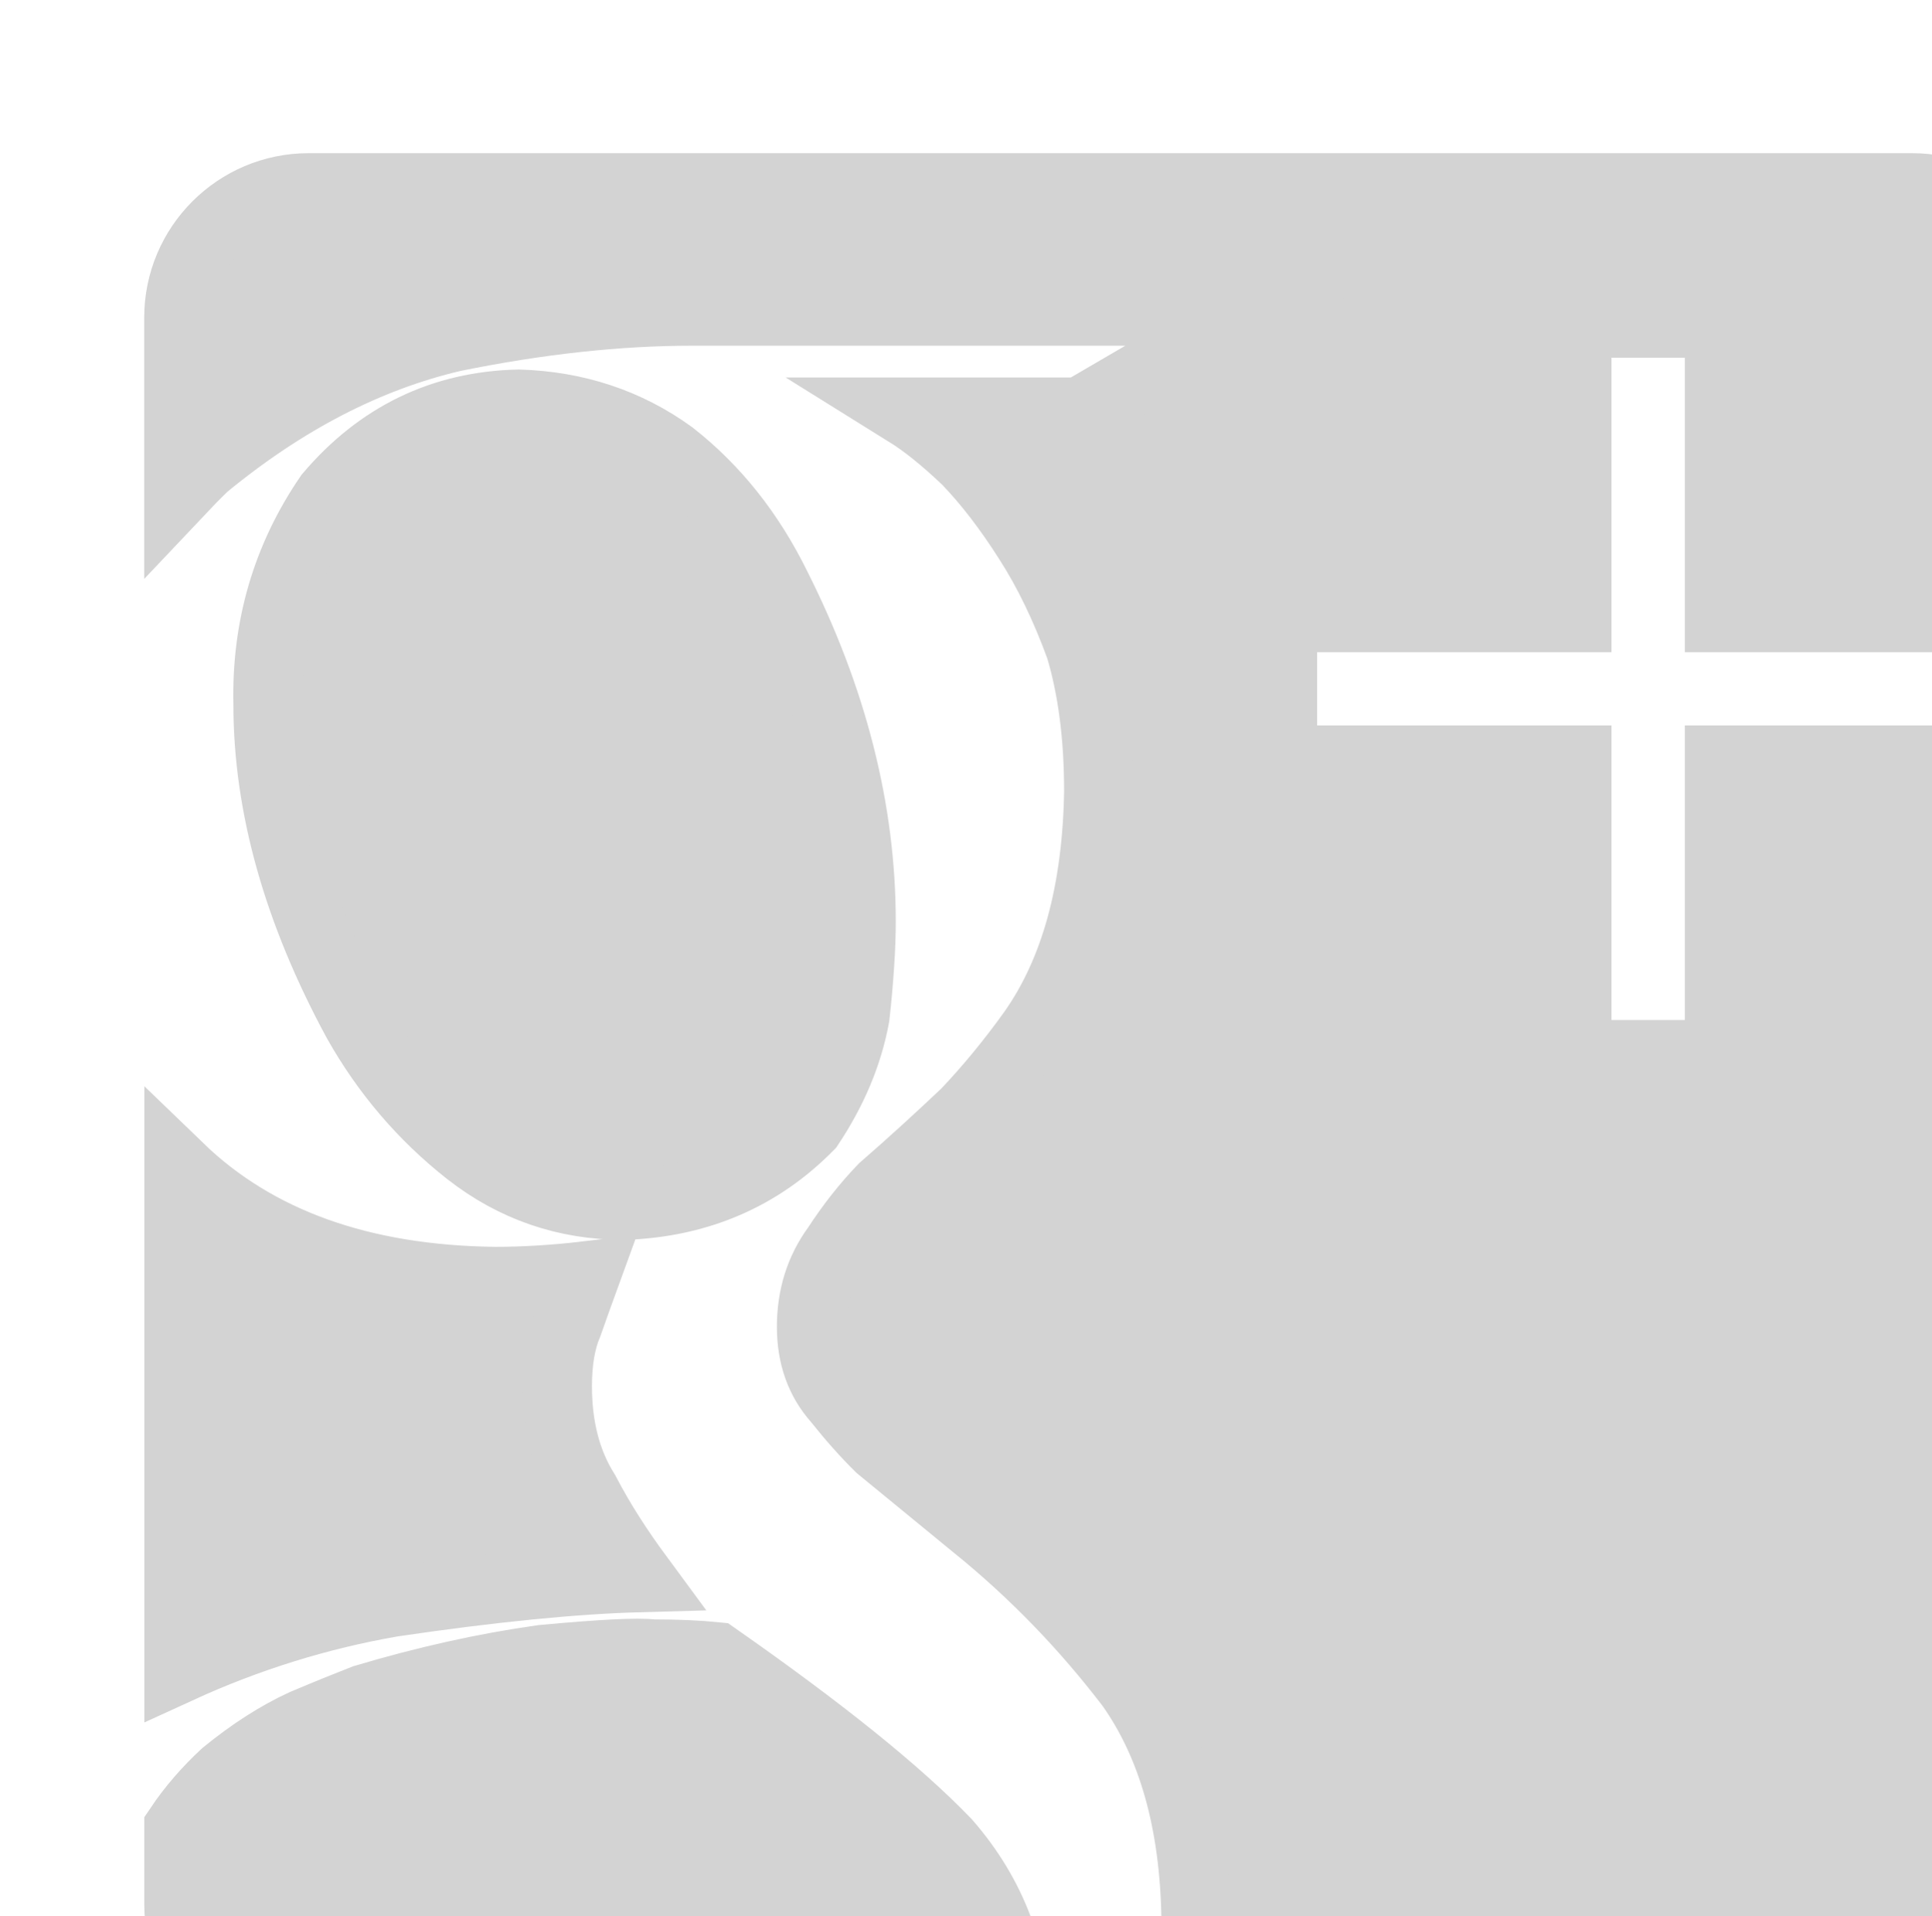
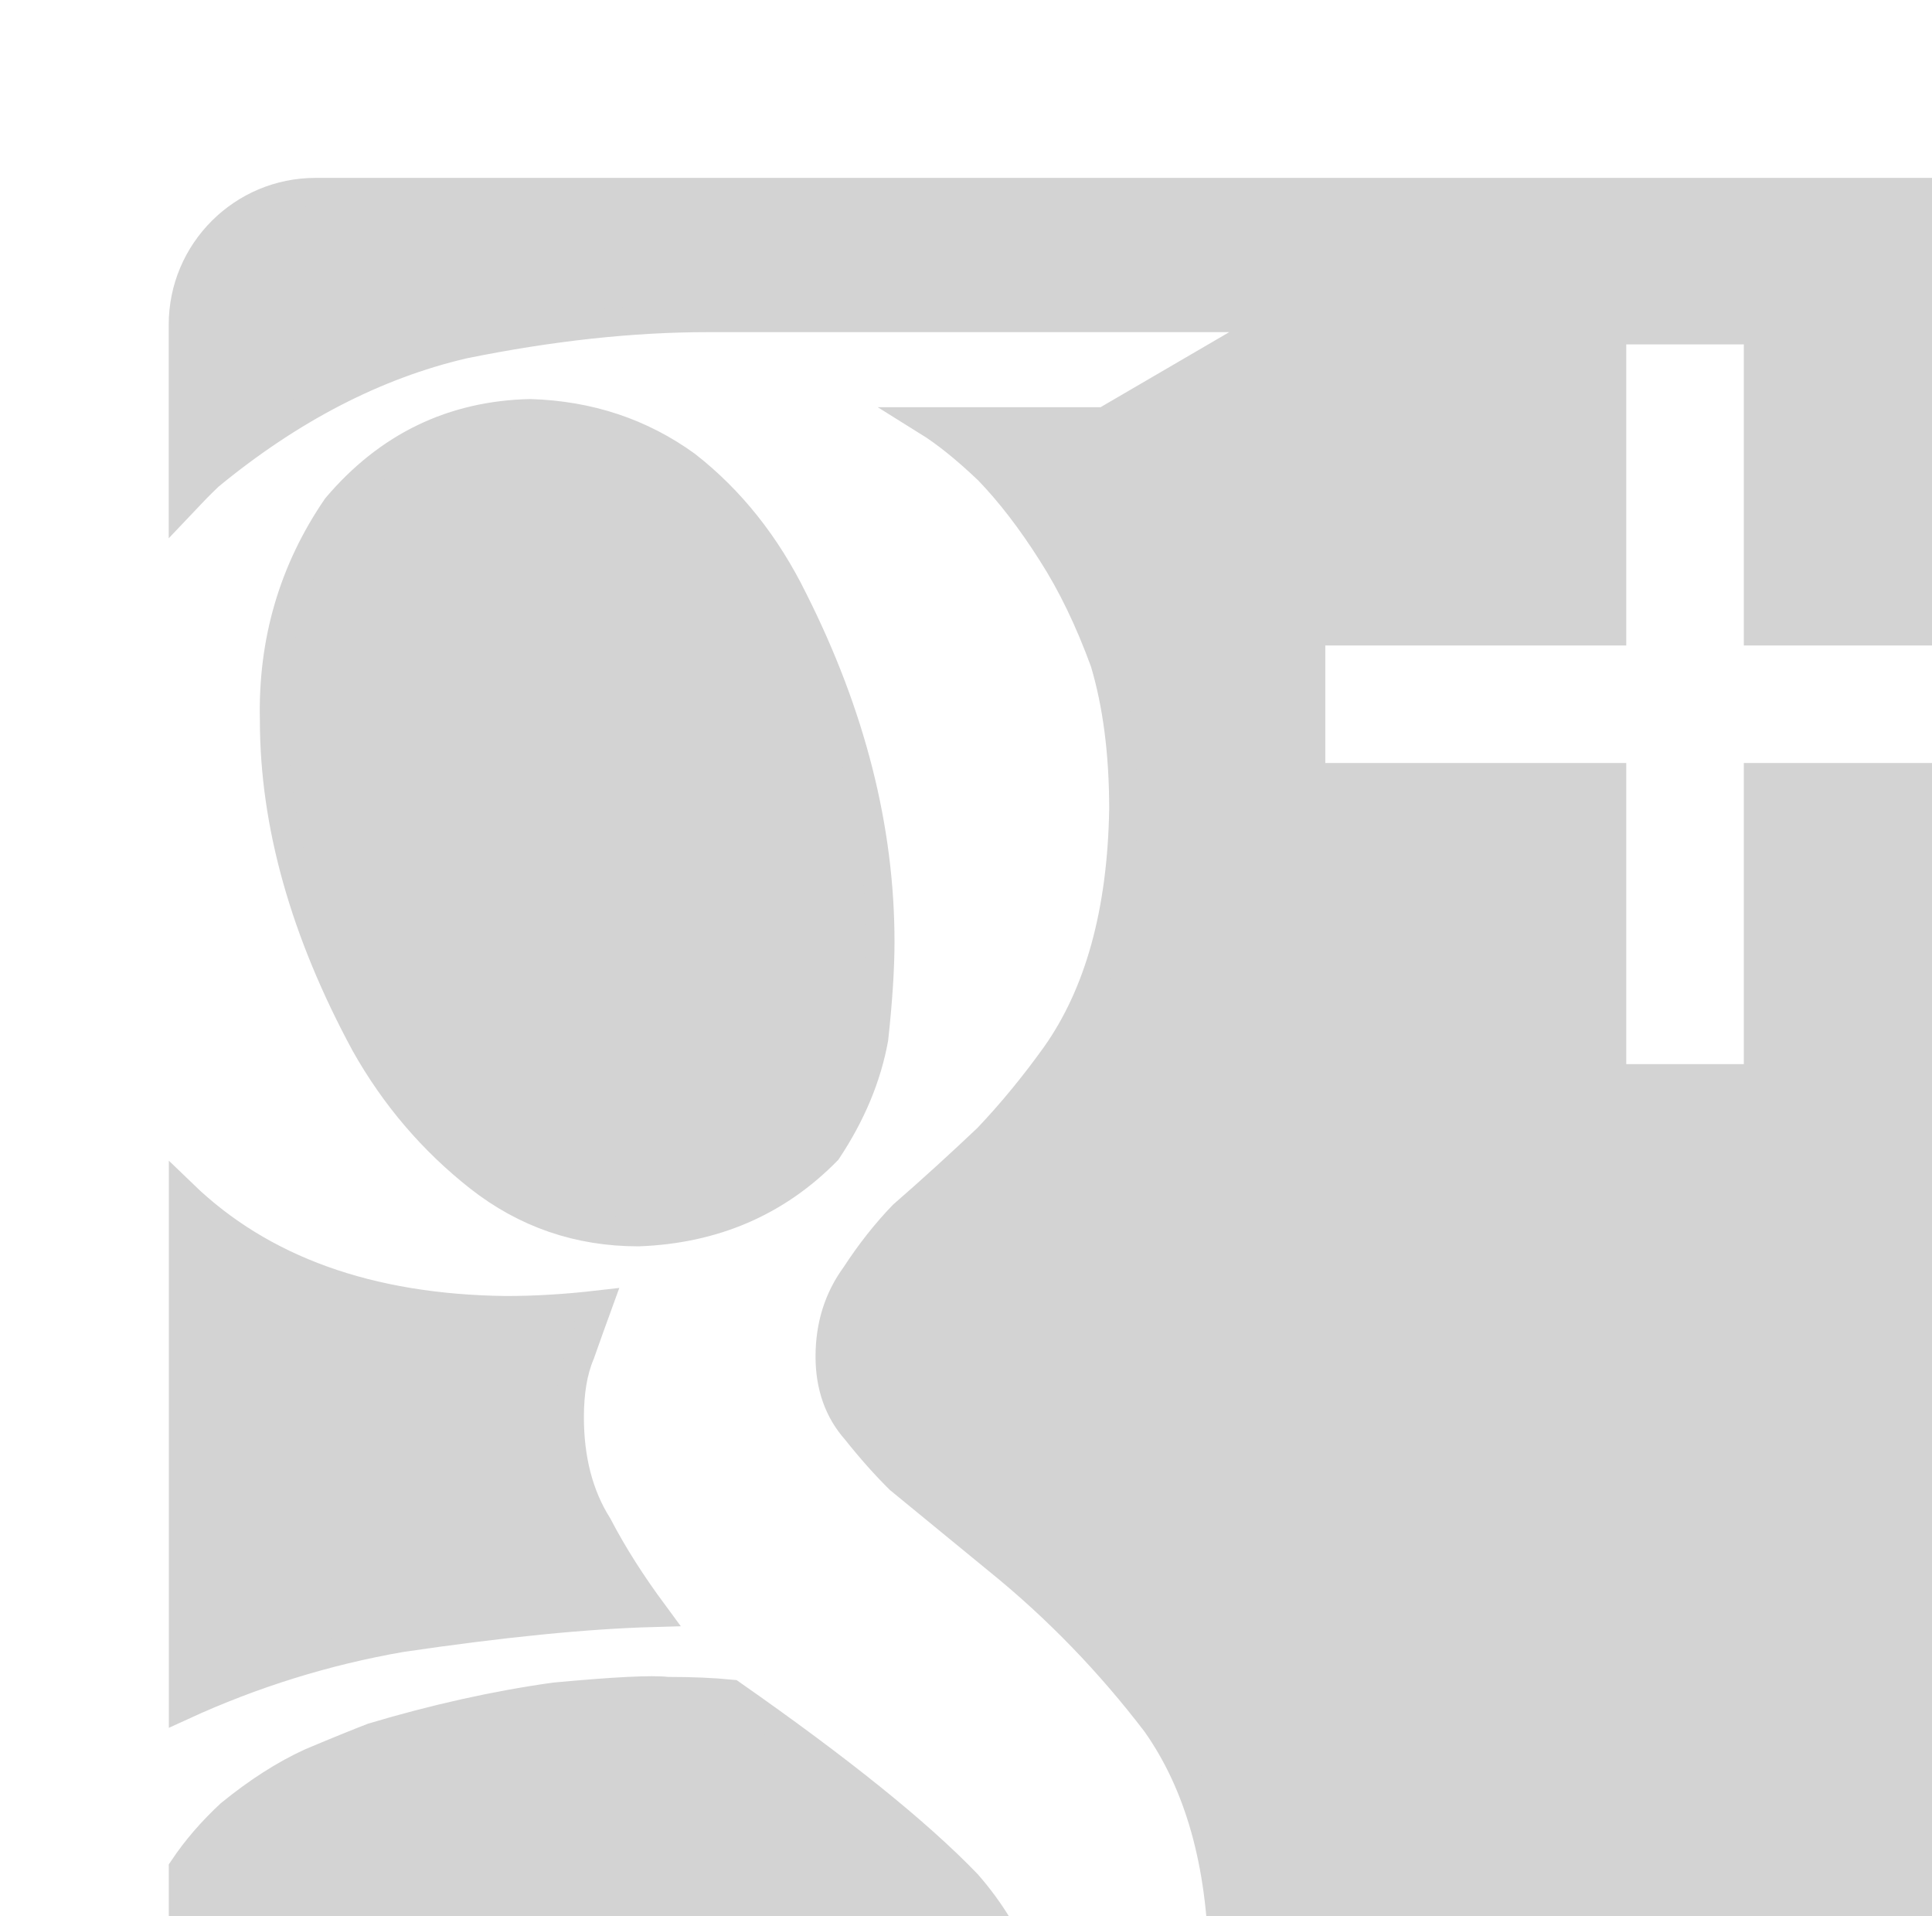
- <svg xmlns="http://www.w3.org/2000/svg" version="1.1">
-   <path transform="scale(1.4)" d="M9.208,22.73c-0.292-0.396-0.552-0.795-0.779-1.23c-0.267-0.423-0.399-0.934-0.399-1.527c0-0.354,0.05-0.654,0.152-0.893c0.089-0.251,0.171-0.482,0.248-0.693c-0.459,0.053-0.893,0.078-1.3,0.078c-1.927-0.023-3.444-0.568-4.55-1.636v7.21c0.989-0.453,2.013-0.771,3.073-0.955C7.078,22.874,8.264,22.756,9.208,22.73zM10.311,23.872c-0.257-0.026-0.56-0.039-0.908-0.039c-0.207-0.026-0.734,0-1.584,0.079c-0.837,0.117-1.693,0.309-2.568,0.57c-0.206,0.08-0.496,0.197-0.869,0.354c-0.374,0.171-0.753,0.414-1.139,0.729c-0.247,0.229-0.468,0.479-0.664,0.771v1.104c0,1.026,0.838,1.865,1.869,1.865h10.188c0-0.021,0.002-0.051,0.002-0.068c0-1.021-0.335-1.922-1.004-2.688C12.924,25.812,11.817,24.925,10.311,23.872zM6.751,16.594c0.656,0.514,1.404,0.771,2.247,0.771c1.065-0.039,1.952-0.422,2.662-1.146c0.342-0.514,0.562-1.041,0.66-1.581c0.059-0.54,0.088-0.995,0.088-1.364c0-1.594-0.408-3.202-1.224-4.822c-0.382-0.777-0.886-1.41-1.51-1.897C9.037,6.094,8.304,5.85,7.476,5.824C6.38,5.848,5.468,6.289,4.742,7.146C4.129,8.042,3.837,9.043,3.863,10.15c0,1.463,0.428,2.985,1.284,4.566C5.562,15.453,6.097,16.079,6.751,16.594zM27.553,2.707H4.447c-1.031,0-1.869,0.838-1.869,1.869v2.507c0.118-0.125,0.24-0.25,0.367-0.372c1.15-0.947,2.345-1.565,3.584-1.855c1.227-0.25,2.376-0.375,3.45-0.375h8.087l-2.5,1.458h-2.494c0.254,0.158,0.54,0.388,0.857,0.69c0.304,0.315,0.603,0.703,0.895,1.164c0.279,0.434,0.527,0.946,0.743,1.538c0.177,0.592,0.267,1.282,0.267,2.071c-0.024,1.447-0.343,2.604-0.958,3.472c-0.302,0.421-0.621,0.809-0.958,1.164c-0.374,0.354-0.771,0.718-1.193,1.085c-0.241,0.25-0.464,0.533-0.669,0.848c-0.241,0.329-0.361,0.711-0.361,1.146c0,0.421,0.124,0.769,0.371,1.046c0.21,0.264,0.414,0.493,0.612,0.688l1.372,1.125c0.853,0.688,1.6,1.467,2.243,2.31c0.604,0.854,0.921,1.972,0.943,3.354c0,0.562-0.071,1.106-0.223,1.646H27.54c1.03,0,1.869-0.838,1.869-1.87V4.576C29.422,3.545,28.584,2.707,27.553,2.707zM29.023,10.953h-4.244v4.244h-2.057v-4.244H18.48V8.897h4.242V4.654h2.057v4.243h4.244V10.953z" stroke="lightgrey" fill="lightgrey" />
+ <svg xmlns="http://www.w3.org/2000/svg" version="1.1" stroke="lightgrey" stroke-width="0.4px" fill="lightgrey">
+   <g transform="translate(0 0) scale(1.6)">
+     <path d="M9.208,22.73c-0.292-0.396-0.552-0.795-0.779-1.23c-0.267-0.423-0.399-0.934-0.399-1.527c0-0.354,0.05-0.654,0.152-0.893c0.089-0.251,0.171-0.482,0.248-0.693c-0.459,0.053-0.893,0.078-1.3,0.078c-1.927-0.023-3.444-0.568-4.55-1.636v7.21c0.989-0.453,2.013-0.771,3.073-0.955C7.078,22.874,8.264,22.756,9.208,22.73zM10.311,23.872c-0.257-0.026-0.56-0.039-0.908-0.039c-0.207-0.026-0.734,0-1.584,0.079c-0.837,0.117-1.693,0.309-2.568,0.57c-0.206,0.08-0.496,0.197-0.869,0.354c-0.374,0.171-0.753,0.414-1.139,0.729c-0.247,0.229-0.468,0.479-0.664,0.771v1.104c0,1.026,0.838,1.865,1.869,1.865h10.188c0-0.021,0.002-0.051,0.002-0.068c0-1.021-0.335-1.922-1.004-2.688C12.924,25.812,11.817,24.925,10.311,23.872zM6.751,16.594c0.656,0.514,1.404,0.771,2.247,0.771c1.065-0.039,1.952-0.422,2.662-1.146c0.342-0.514,0.562-1.041,0.66-1.581c0.059-0.54,0.088-0.995,0.088-1.364c0-1.594-0.408-3.202-1.224-4.822c-0.382-0.777-0.886-1.41-1.51-1.897C9.037,6.094,8.304,5.85,7.476,5.824C6.38,5.848,5.468,6.289,4.742,7.146C4.129,8.042,3.837,9.043,3.863,10.15c0,1.463,0.428,2.985,1.284,4.566C5.562,15.453,6.097,16.079,6.751,16.594zM27.553,2.707H4.447c-1.031,0-1.869,0.838-1.869,1.869v2.507c0.118-0.125,0.24-0.25,0.367-0.372c1.15-0.947,2.345-1.565,3.584-1.855c1.227-0.25,2.376-0.375,3.45-0.375h8.087l-2.5,1.458h-2.494c0.254,0.158,0.54,0.388,0.857,0.69c0.304,0.315,0.603,0.703,0.895,1.164c0.279,0.434,0.527,0.946,0.743,1.538c0.177,0.592,0.267,1.282,0.267,2.071c-0.024,1.447-0.343,2.604-0.958,3.472c-0.302,0.421-0.621,0.809-0.958,1.164c-0.374,0.354-0.771,0.718-1.193,1.085c-0.241,0.25-0.464,0.533-0.669,0.848c-0.241,0.329-0.361,0.711-0.361,1.146c0,0.421,0.124,0.769,0.371,1.046c0.21,0.264,0.414,0.493,0.612,0.688l1.372,1.125c0.853,0.688,1.6,1.467,2.243,2.31c0.604,0.854,0.921,1.972,0.943,3.354c0,0.562-0.071,1.106-0.223,1.646H27.54c1.03,0,1.869-0.838,1.869-1.87V4.576C29.422,3.545,28.584,2.707,27.553,2.707zM29.023,10.953h-4.244v4.244h-2.057v-4.244H18.48V8.897h4.242V4.654h2.057v4.243h4.244V10.953z" />
+   </g>
</svg>
